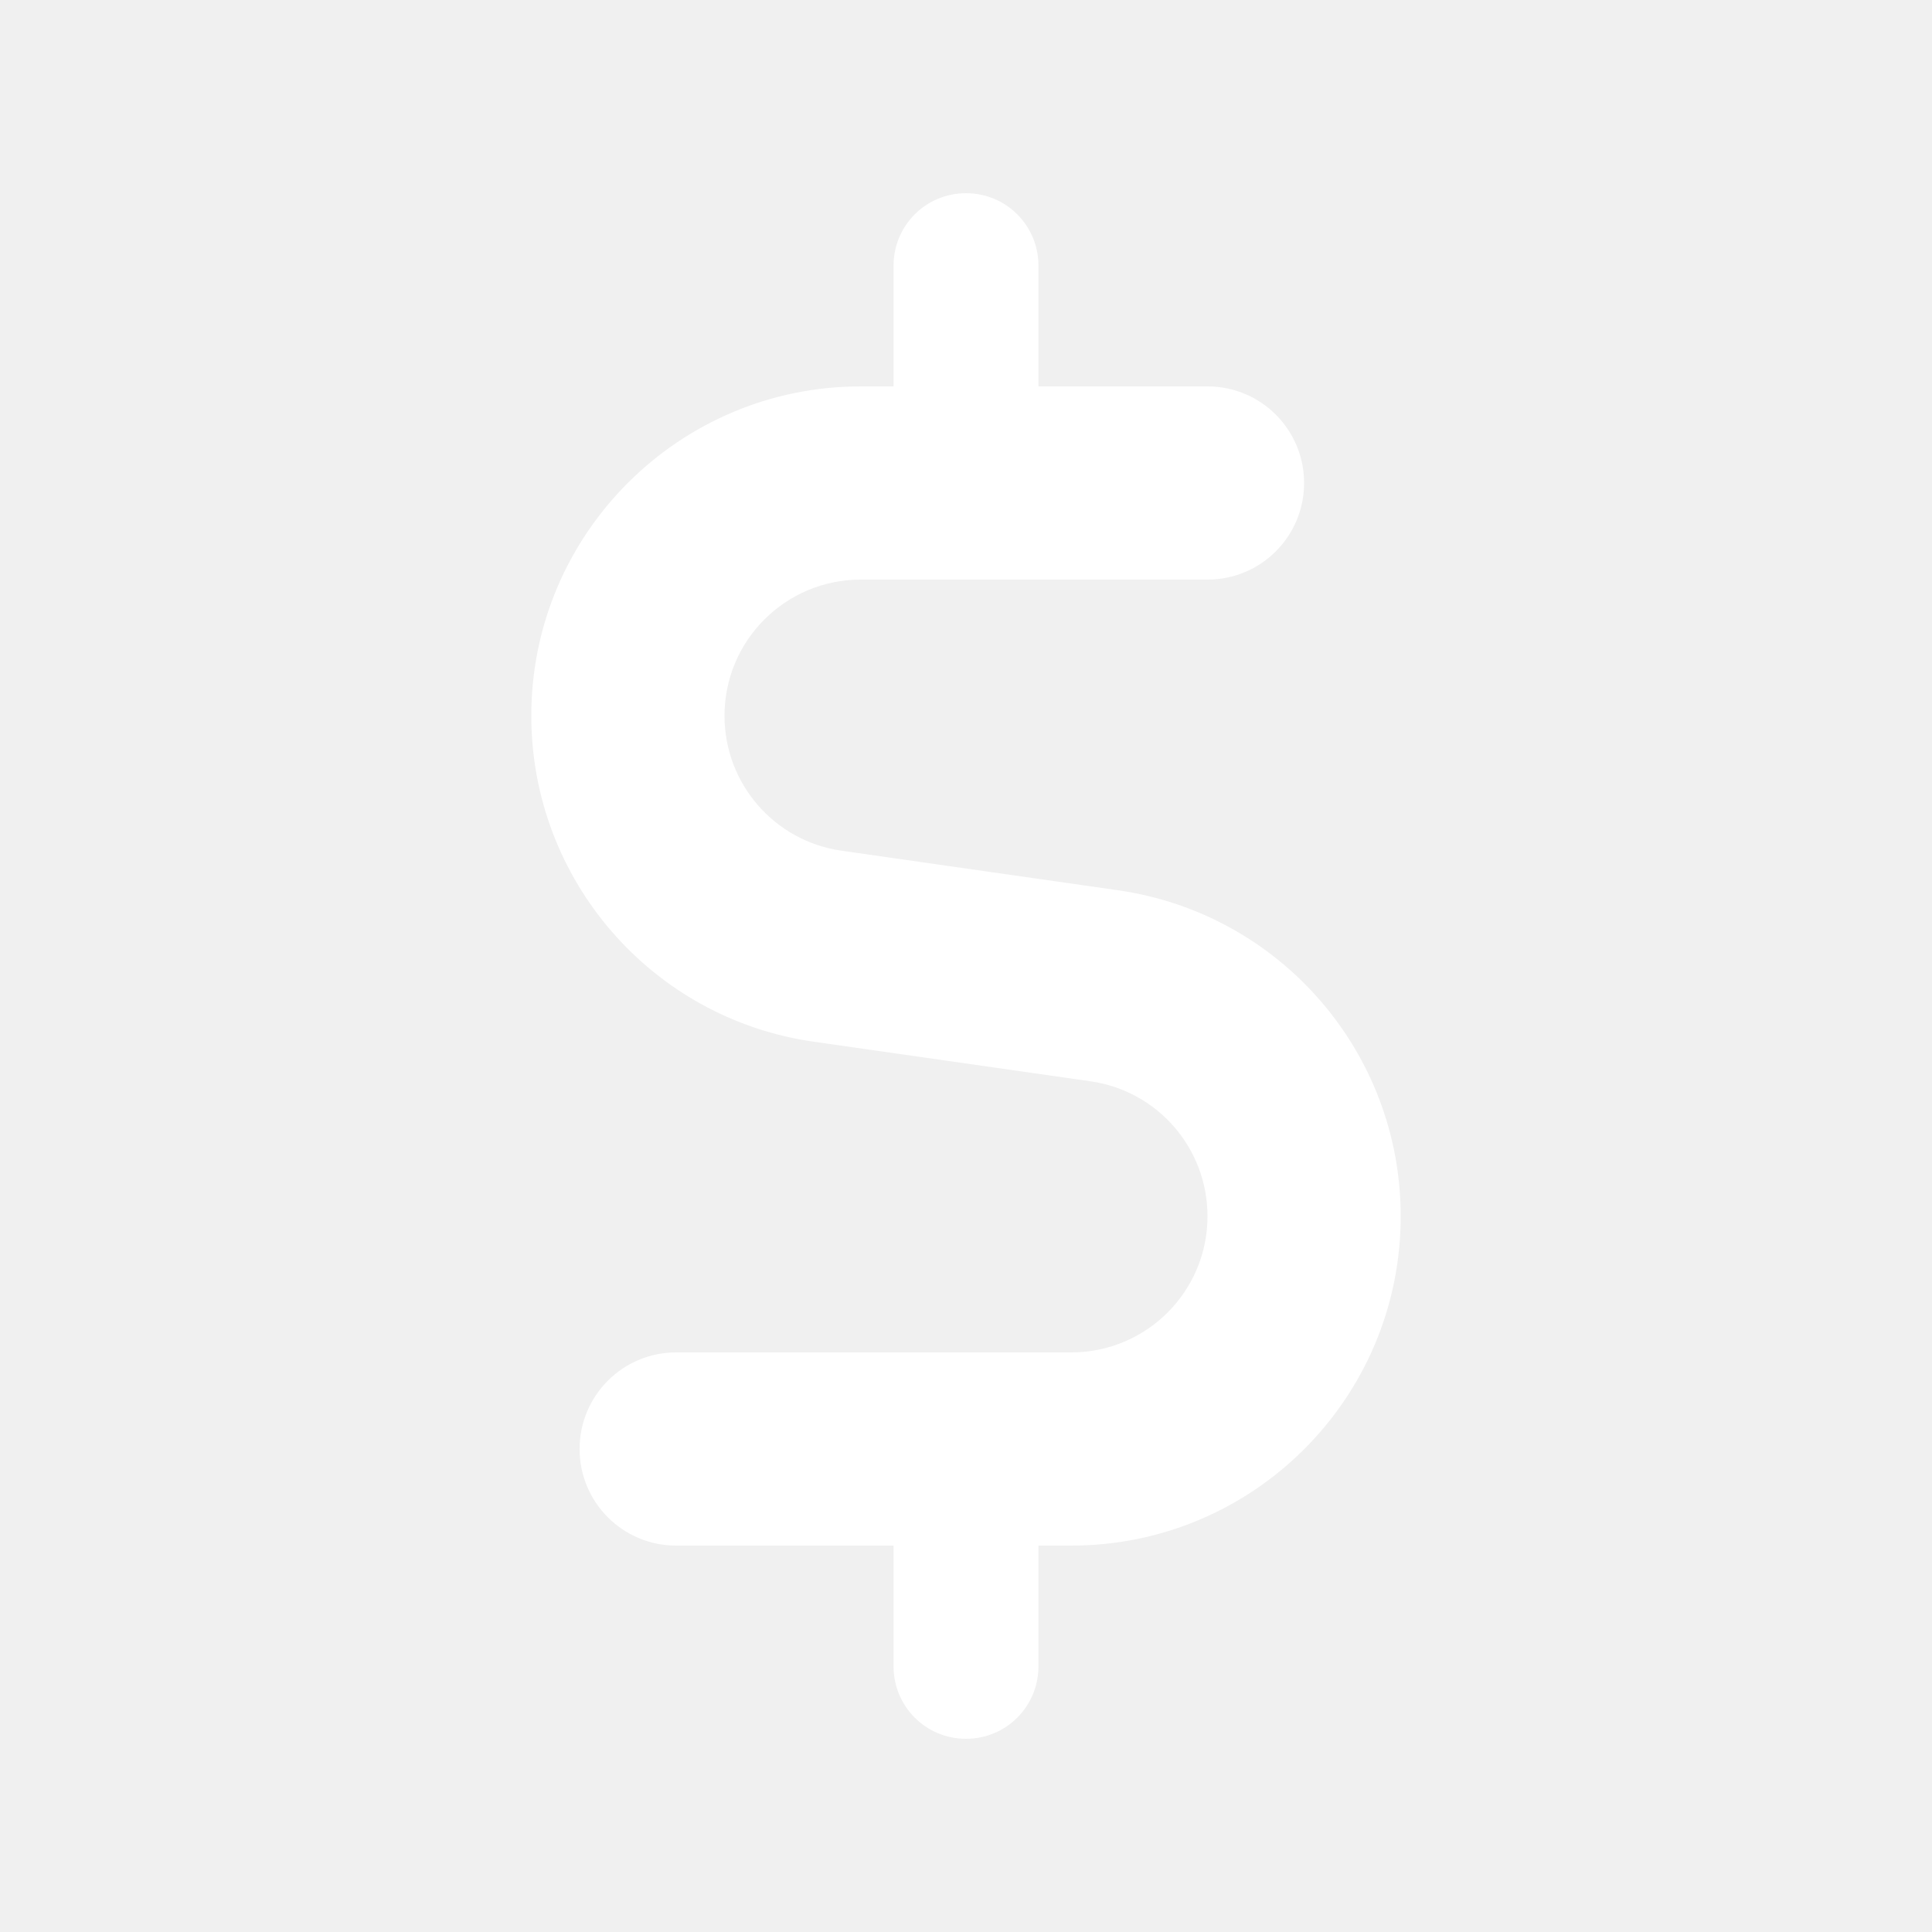
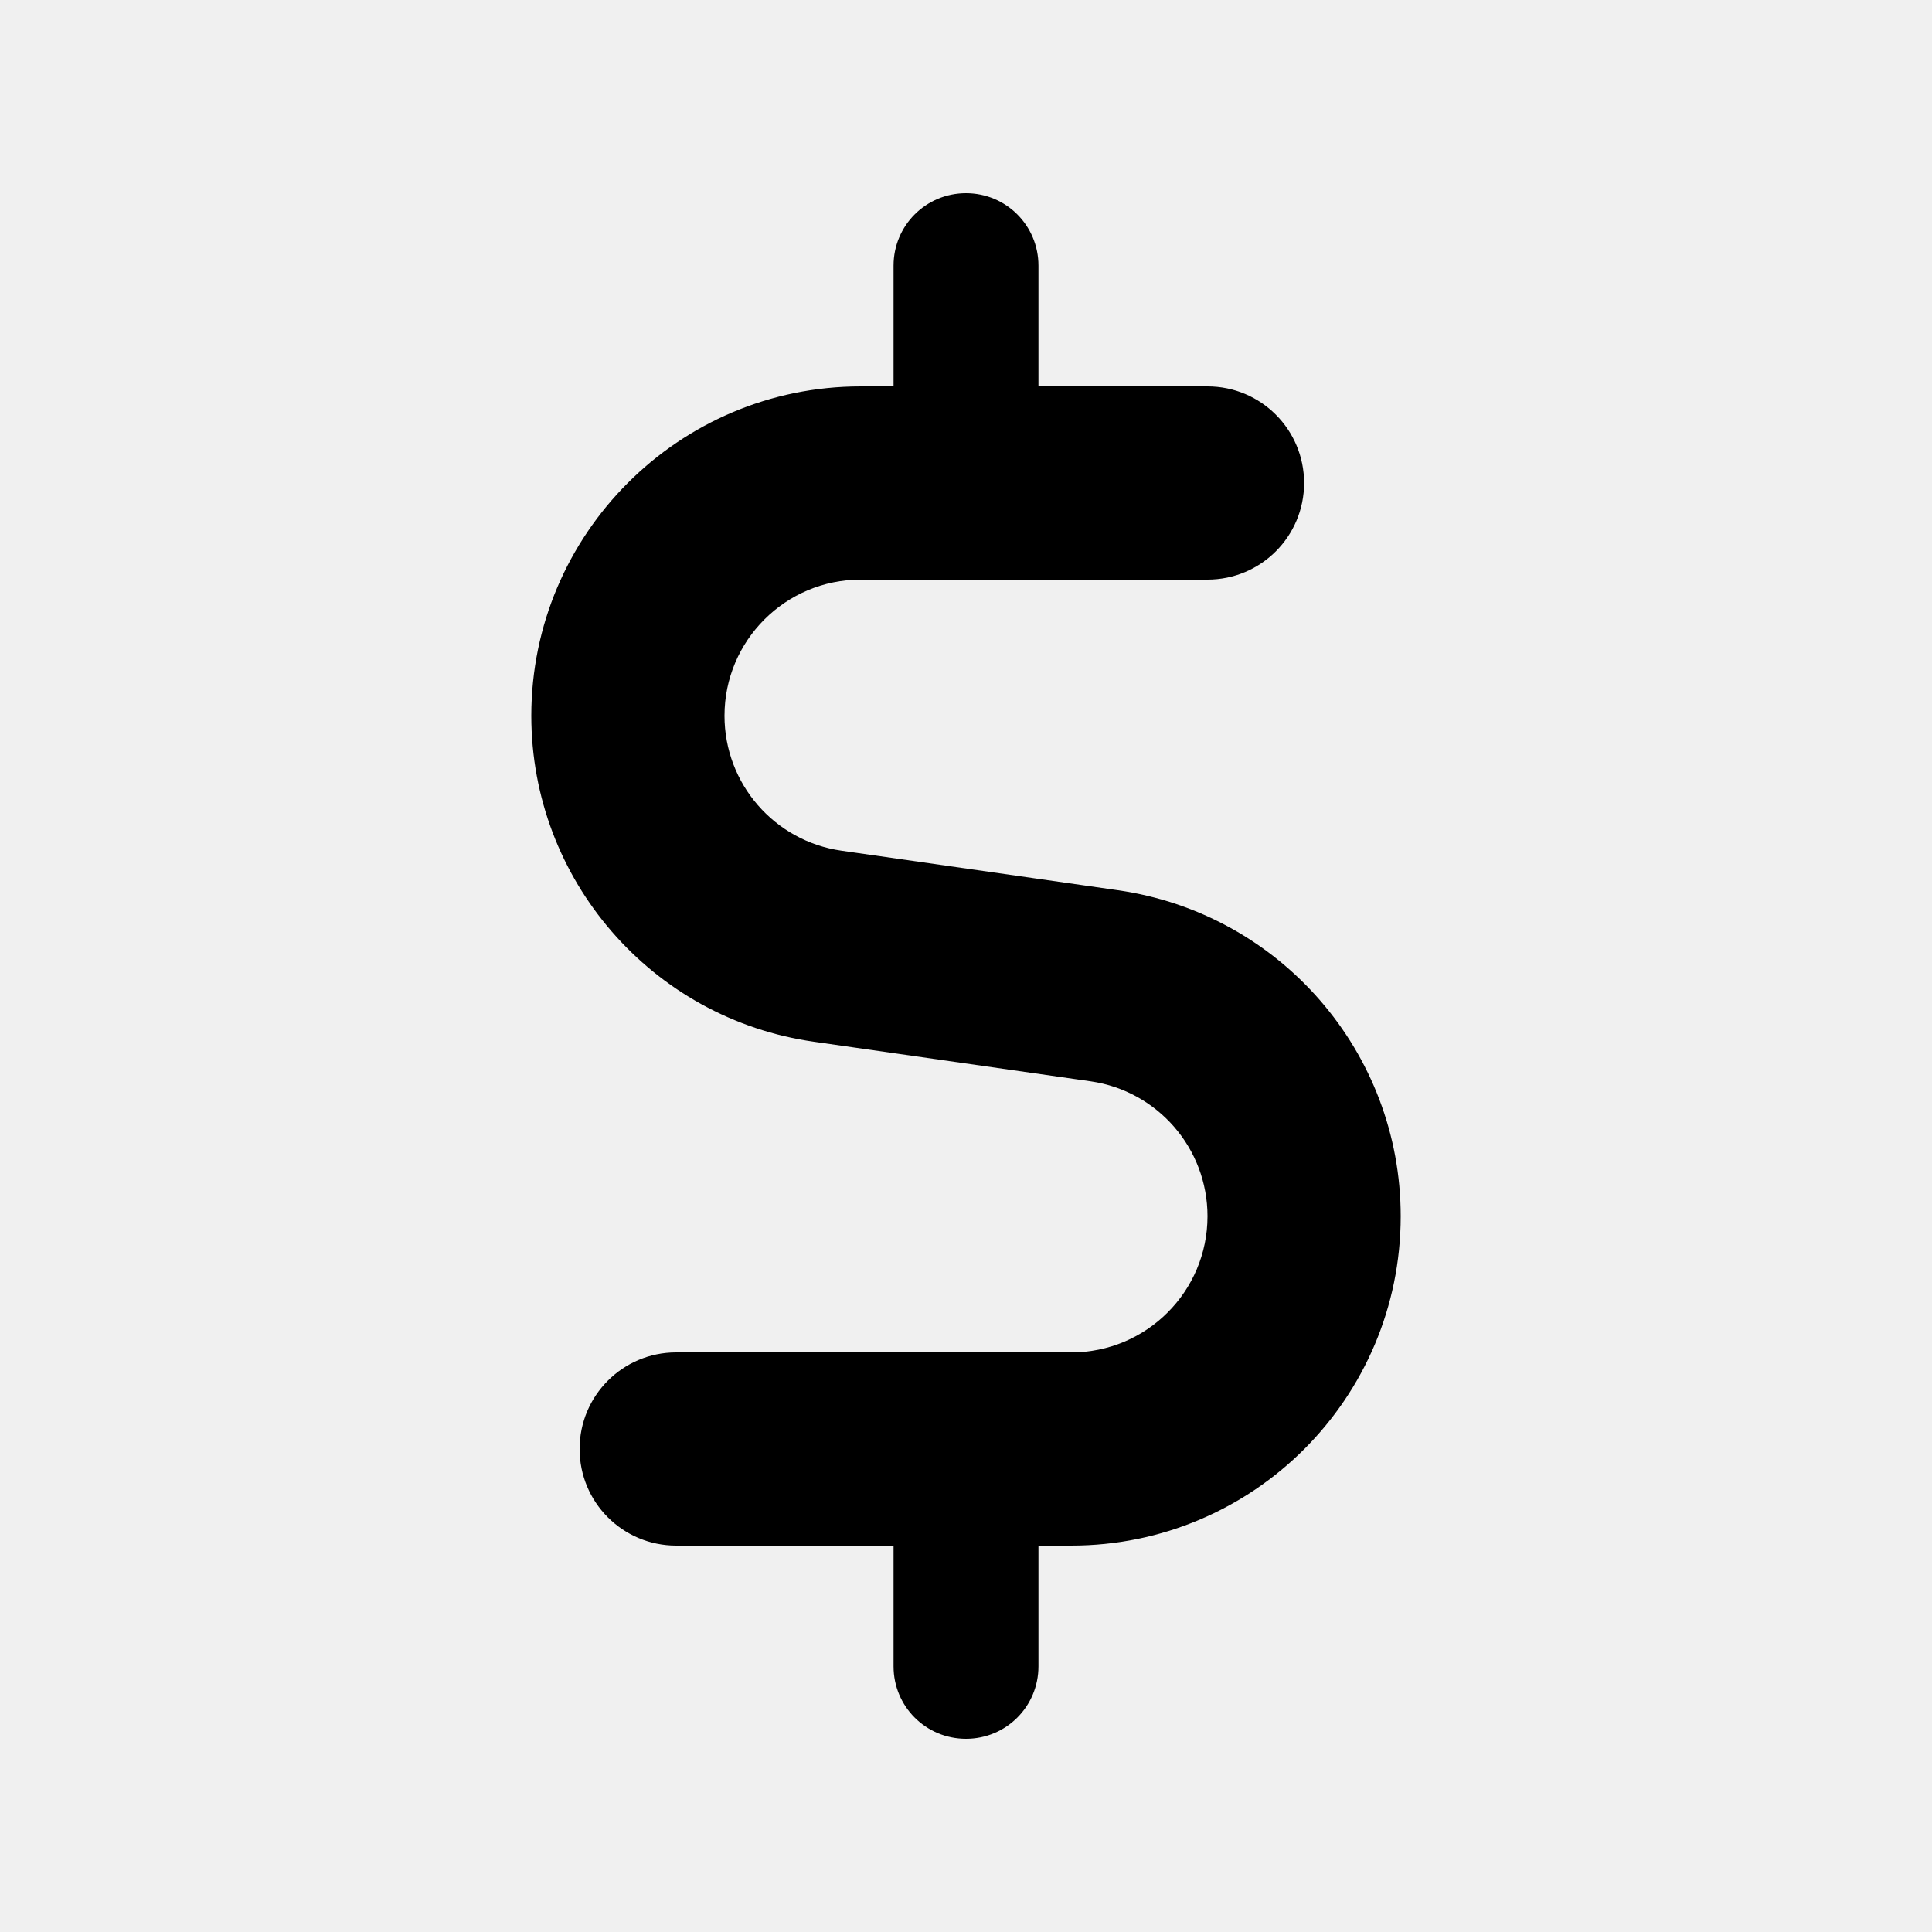
<svg xmlns="http://www.w3.org/2000/svg" viewBox="0 0 640 640">
-   <path fill="#ffffff" d="M296 88C296 74.7 306.7 64 320 64C333.3 64 344 74.7 344 88L344 128L400 128C417.7 128 432 142.3 432 160C432 177.7 417.7 192 400 192L285.1 192C260.2 192 240 212.2 240 237.1C240 259.6 256.5 278.6 278.7 281.8L370.3 294.9C424.1 302.6 464 348.6 464 402.9C464 463.2 415.1 512 354.9 512L344 512L344 552C344 565.3 333.3 576 320 576C306.7 576 296 565.3 296 552L296 512L224 512C206.3 512 192 497.7 192 480C192 462.3 206.3 448 224 448L354.9 448C379.8 448 400 427.8 400 402.9C400 380.4 383.5 361.4 361.3 358.2L269.7 345.1C215.9 337.5 176 291.4 176 237.1C176 176.9 224.9 128 285.1 128L296 128L296 88z" />
+   <path fill="oklch(62.7% 0.265 303.9)" d="M296 88C296 74.7 306.7 64 320 64C333.3 64 344 74.7 344 88L344 128L400 128C417.7 128 432 142.3 432 160C432 177.7 417.7 192 400 192L285.1 192C260.2 192 240 212.2 240 237.1C240 259.6 256.5 278.6 278.7 281.8L370.3 294.9C424.1 302.6 464 348.6 464 402.9C464 463.2 415.1 512 354.9 512L344 512L344 552C344 565.3 333.3 576 320 576C306.7 576 296 565.3 296 552L296 512L224 512C206.3 512 192 497.7 192 480C192 462.3 206.3 448 224 448L354.9 448C379.8 448 400 427.8 400 402.9C400 380.4 383.5 361.4 361.3 358.2L269.7 345.1C215.9 337.5 176 291.4 176 237.1C176 176.9 224.9 128 285.1 128L296 128L296 88z" />
</svg>
